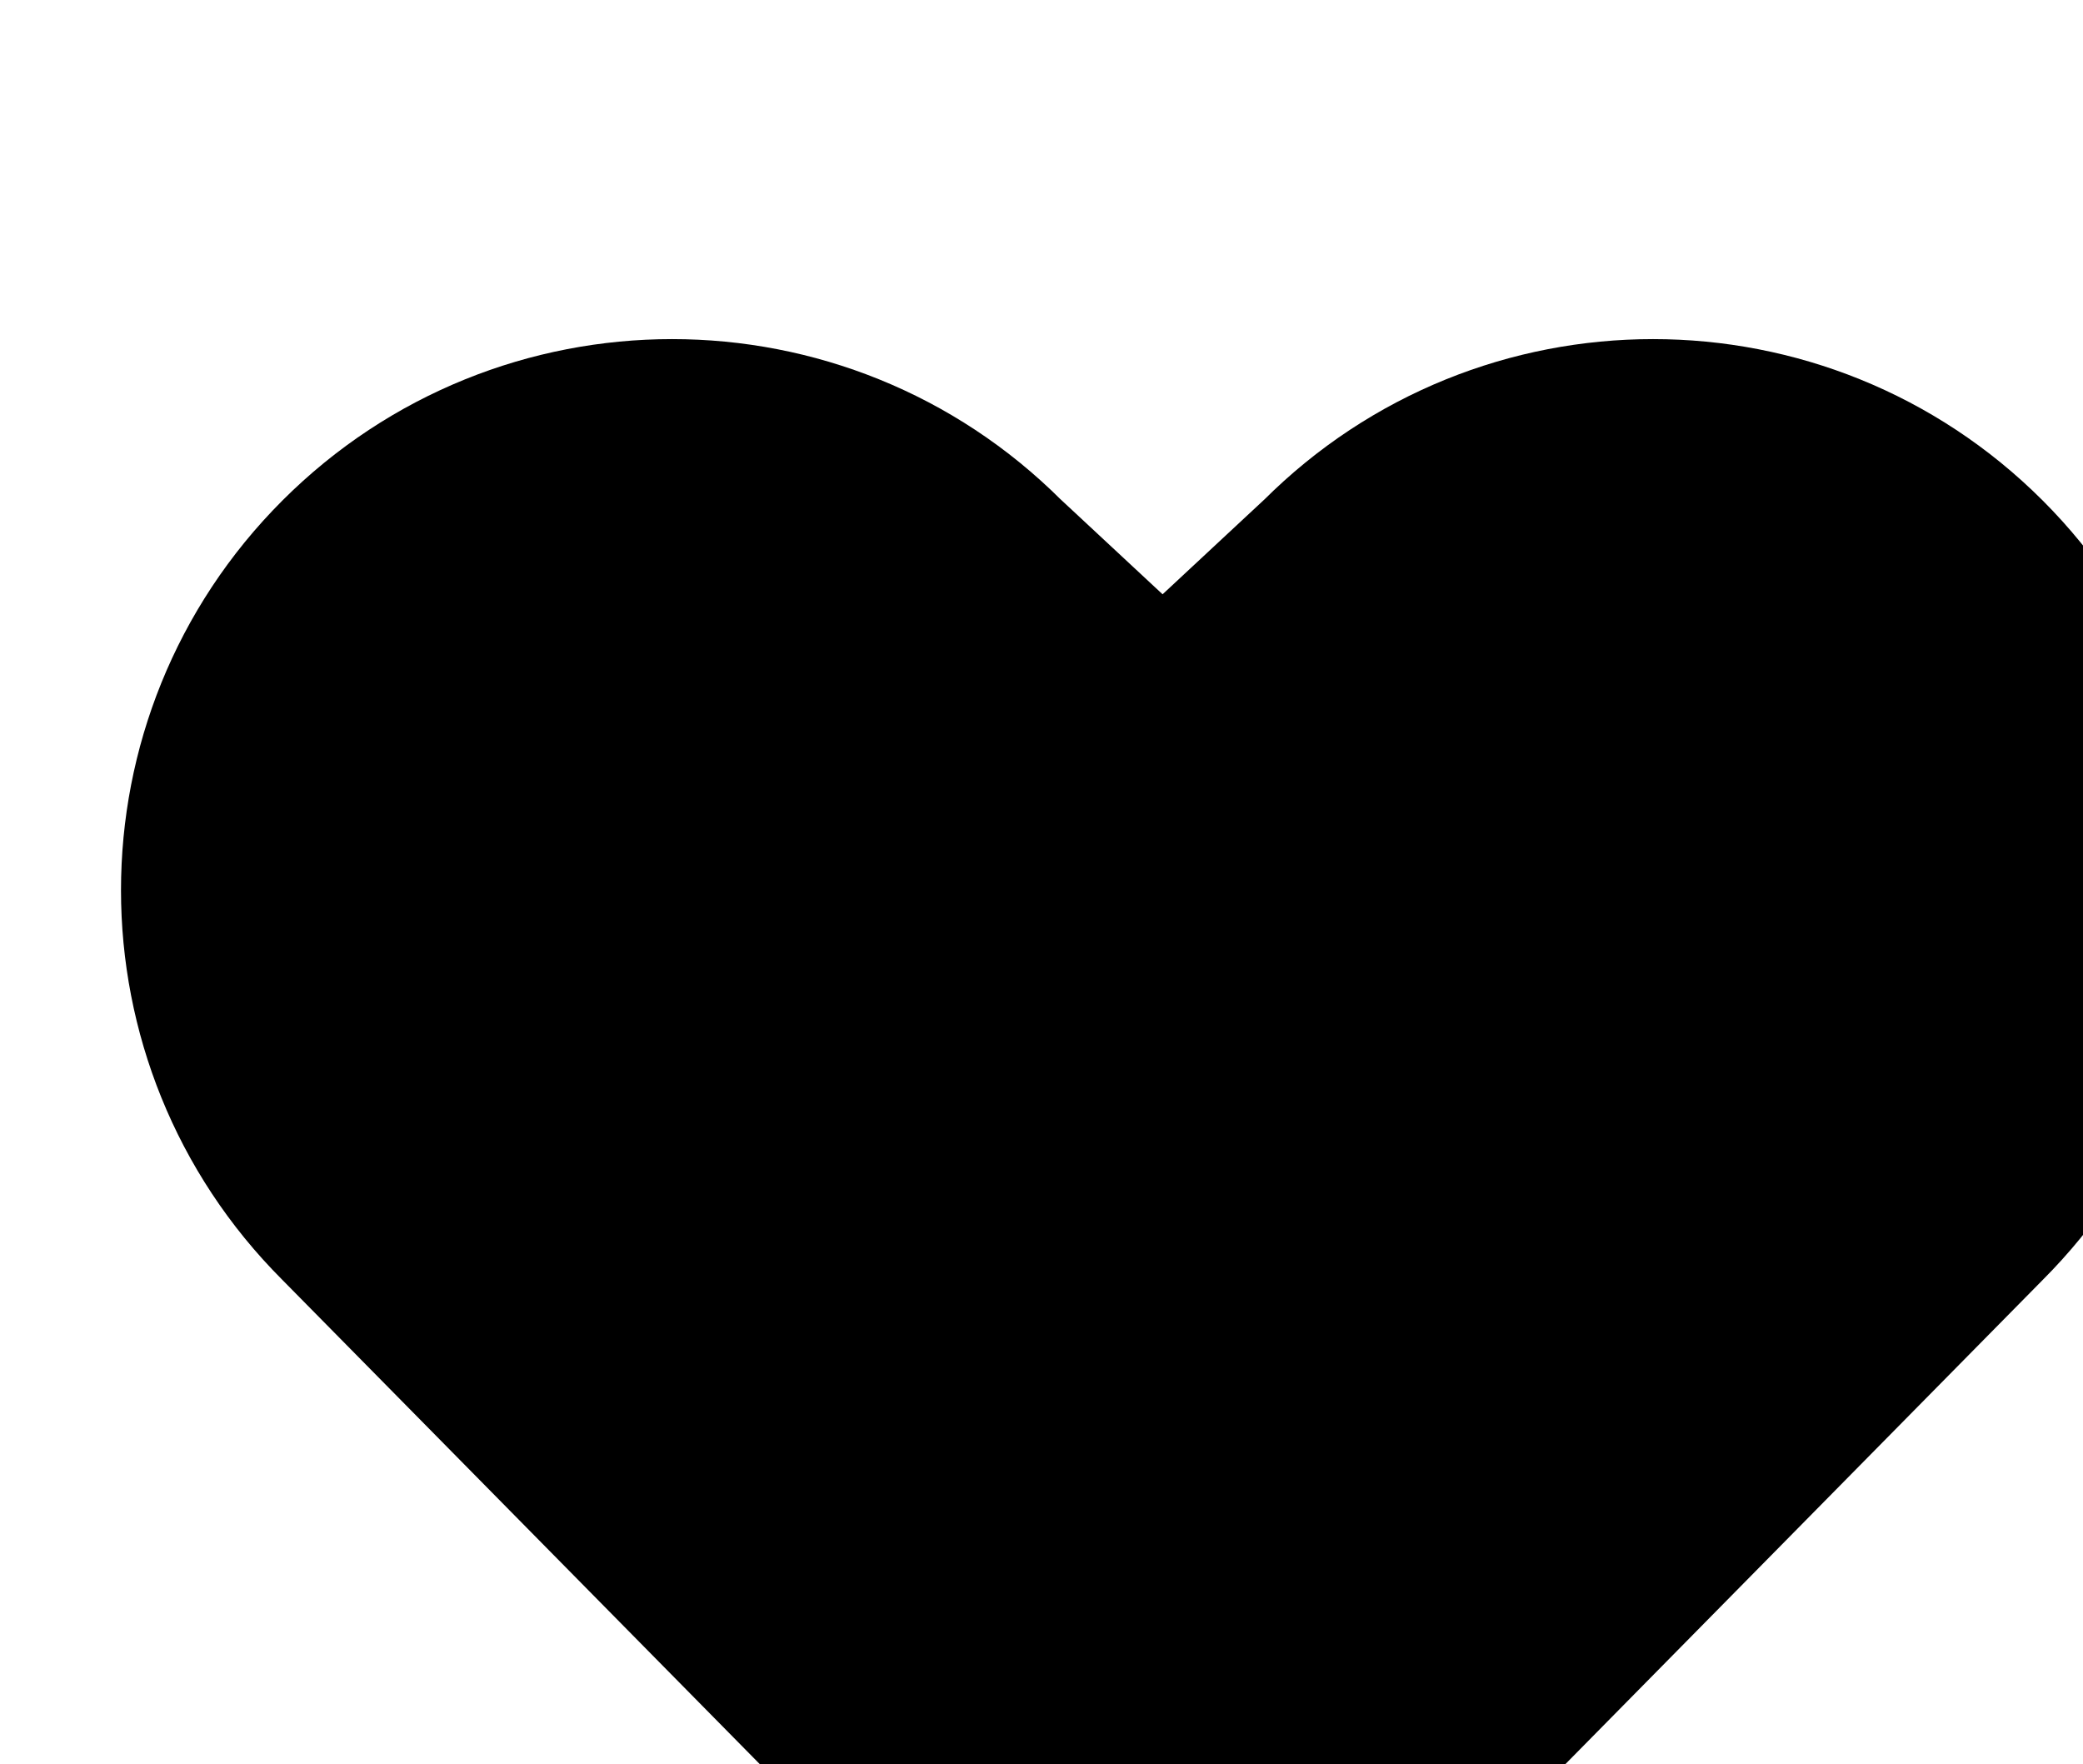
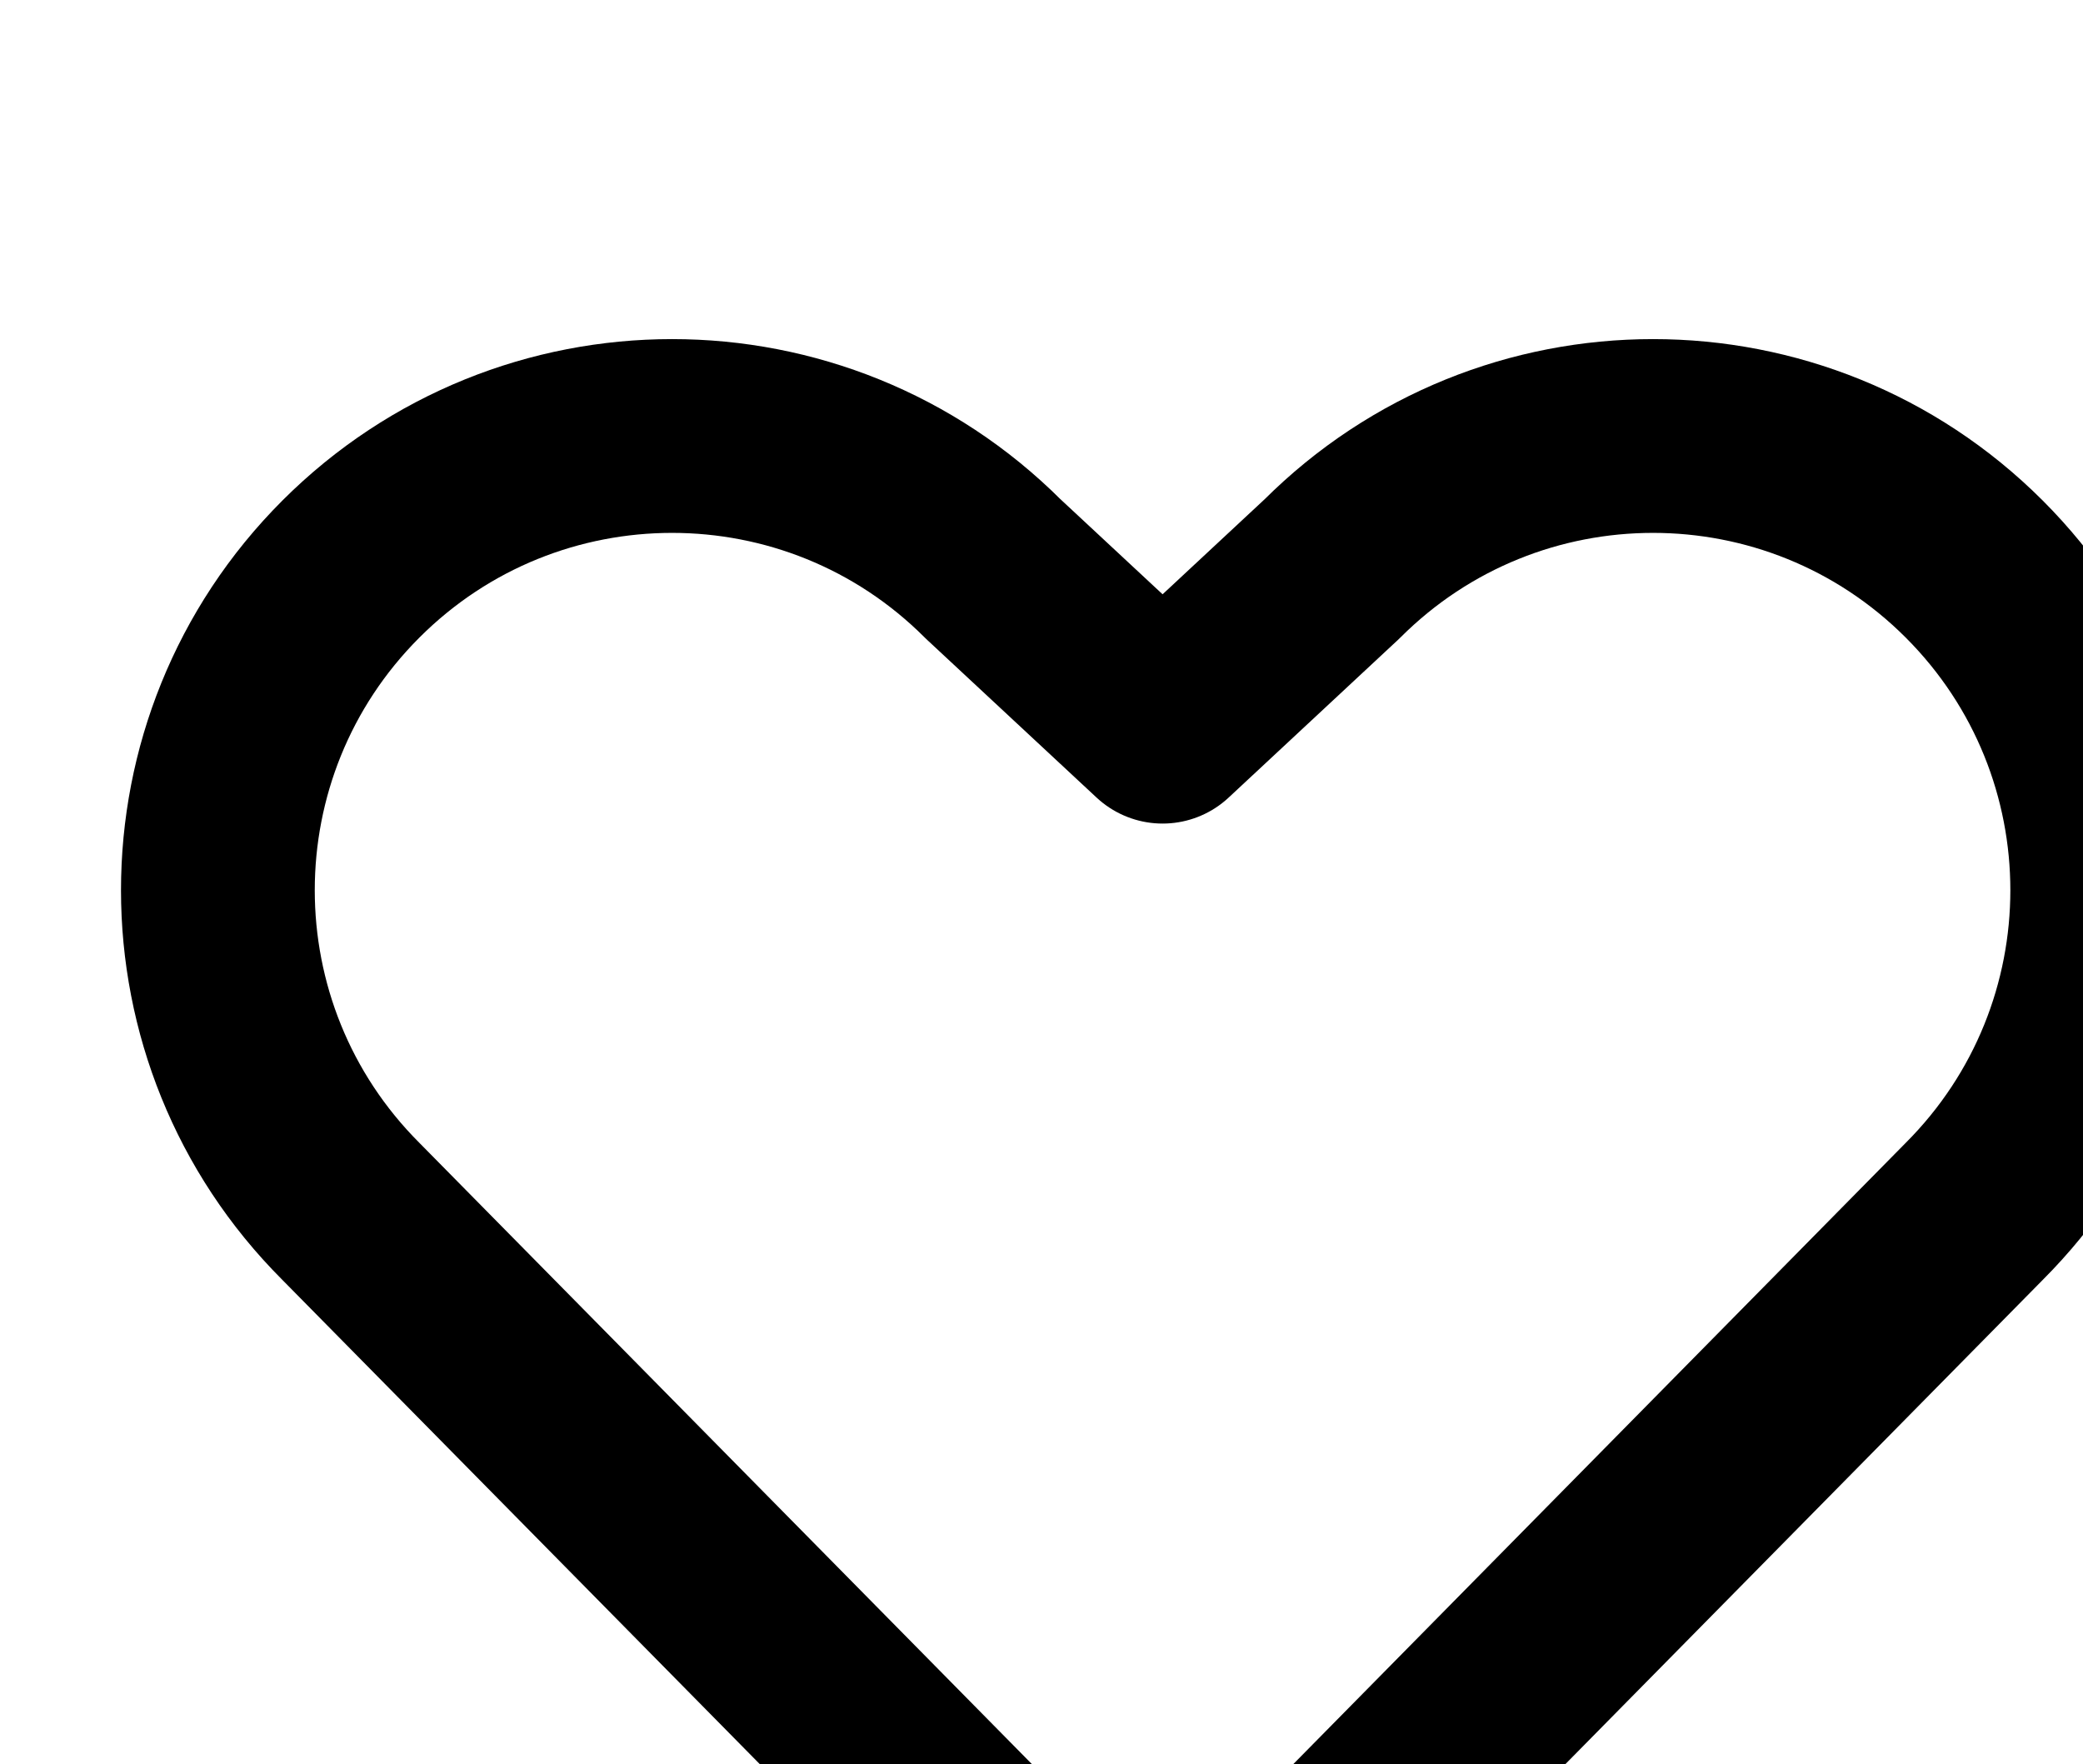
- <svg xmlns="http://www.w3.org/2000/svg">
+ <svg xmlns="http://www.w3.org/2000/svg" fill="none" stroke="currentColor">
  <g clip-path="url(#a)">
-     <path stroke="currentColor" stroke-linecap="round" stroke-linejoin="round" stroke-width="2" d="m12 21 8.377-8.497a4.688 4.688 0 1 0-6.63-6.63L12 7.5l-1.748-1.627a4.688 4.688 0 0 0-6.63 6.63z" />
+     <path stroke-linecap="round" stroke-linejoin="round" stroke-width="2" d="m12 21 8.377-8.497a4.688 4.688 0 1 0-6.63-6.63L12 7.5l-1.748-1.627a4.688 4.688 0 0 0-6.63 6.63z" />
  </g>
  <defs>
    <clipPath id="a">
-       <path stroke="currentColor" d="M0 0h24v24H0z" />
+       <path d="M0 0h24v24H0z" />
    </clipPath>
  </defs>
</svg>
